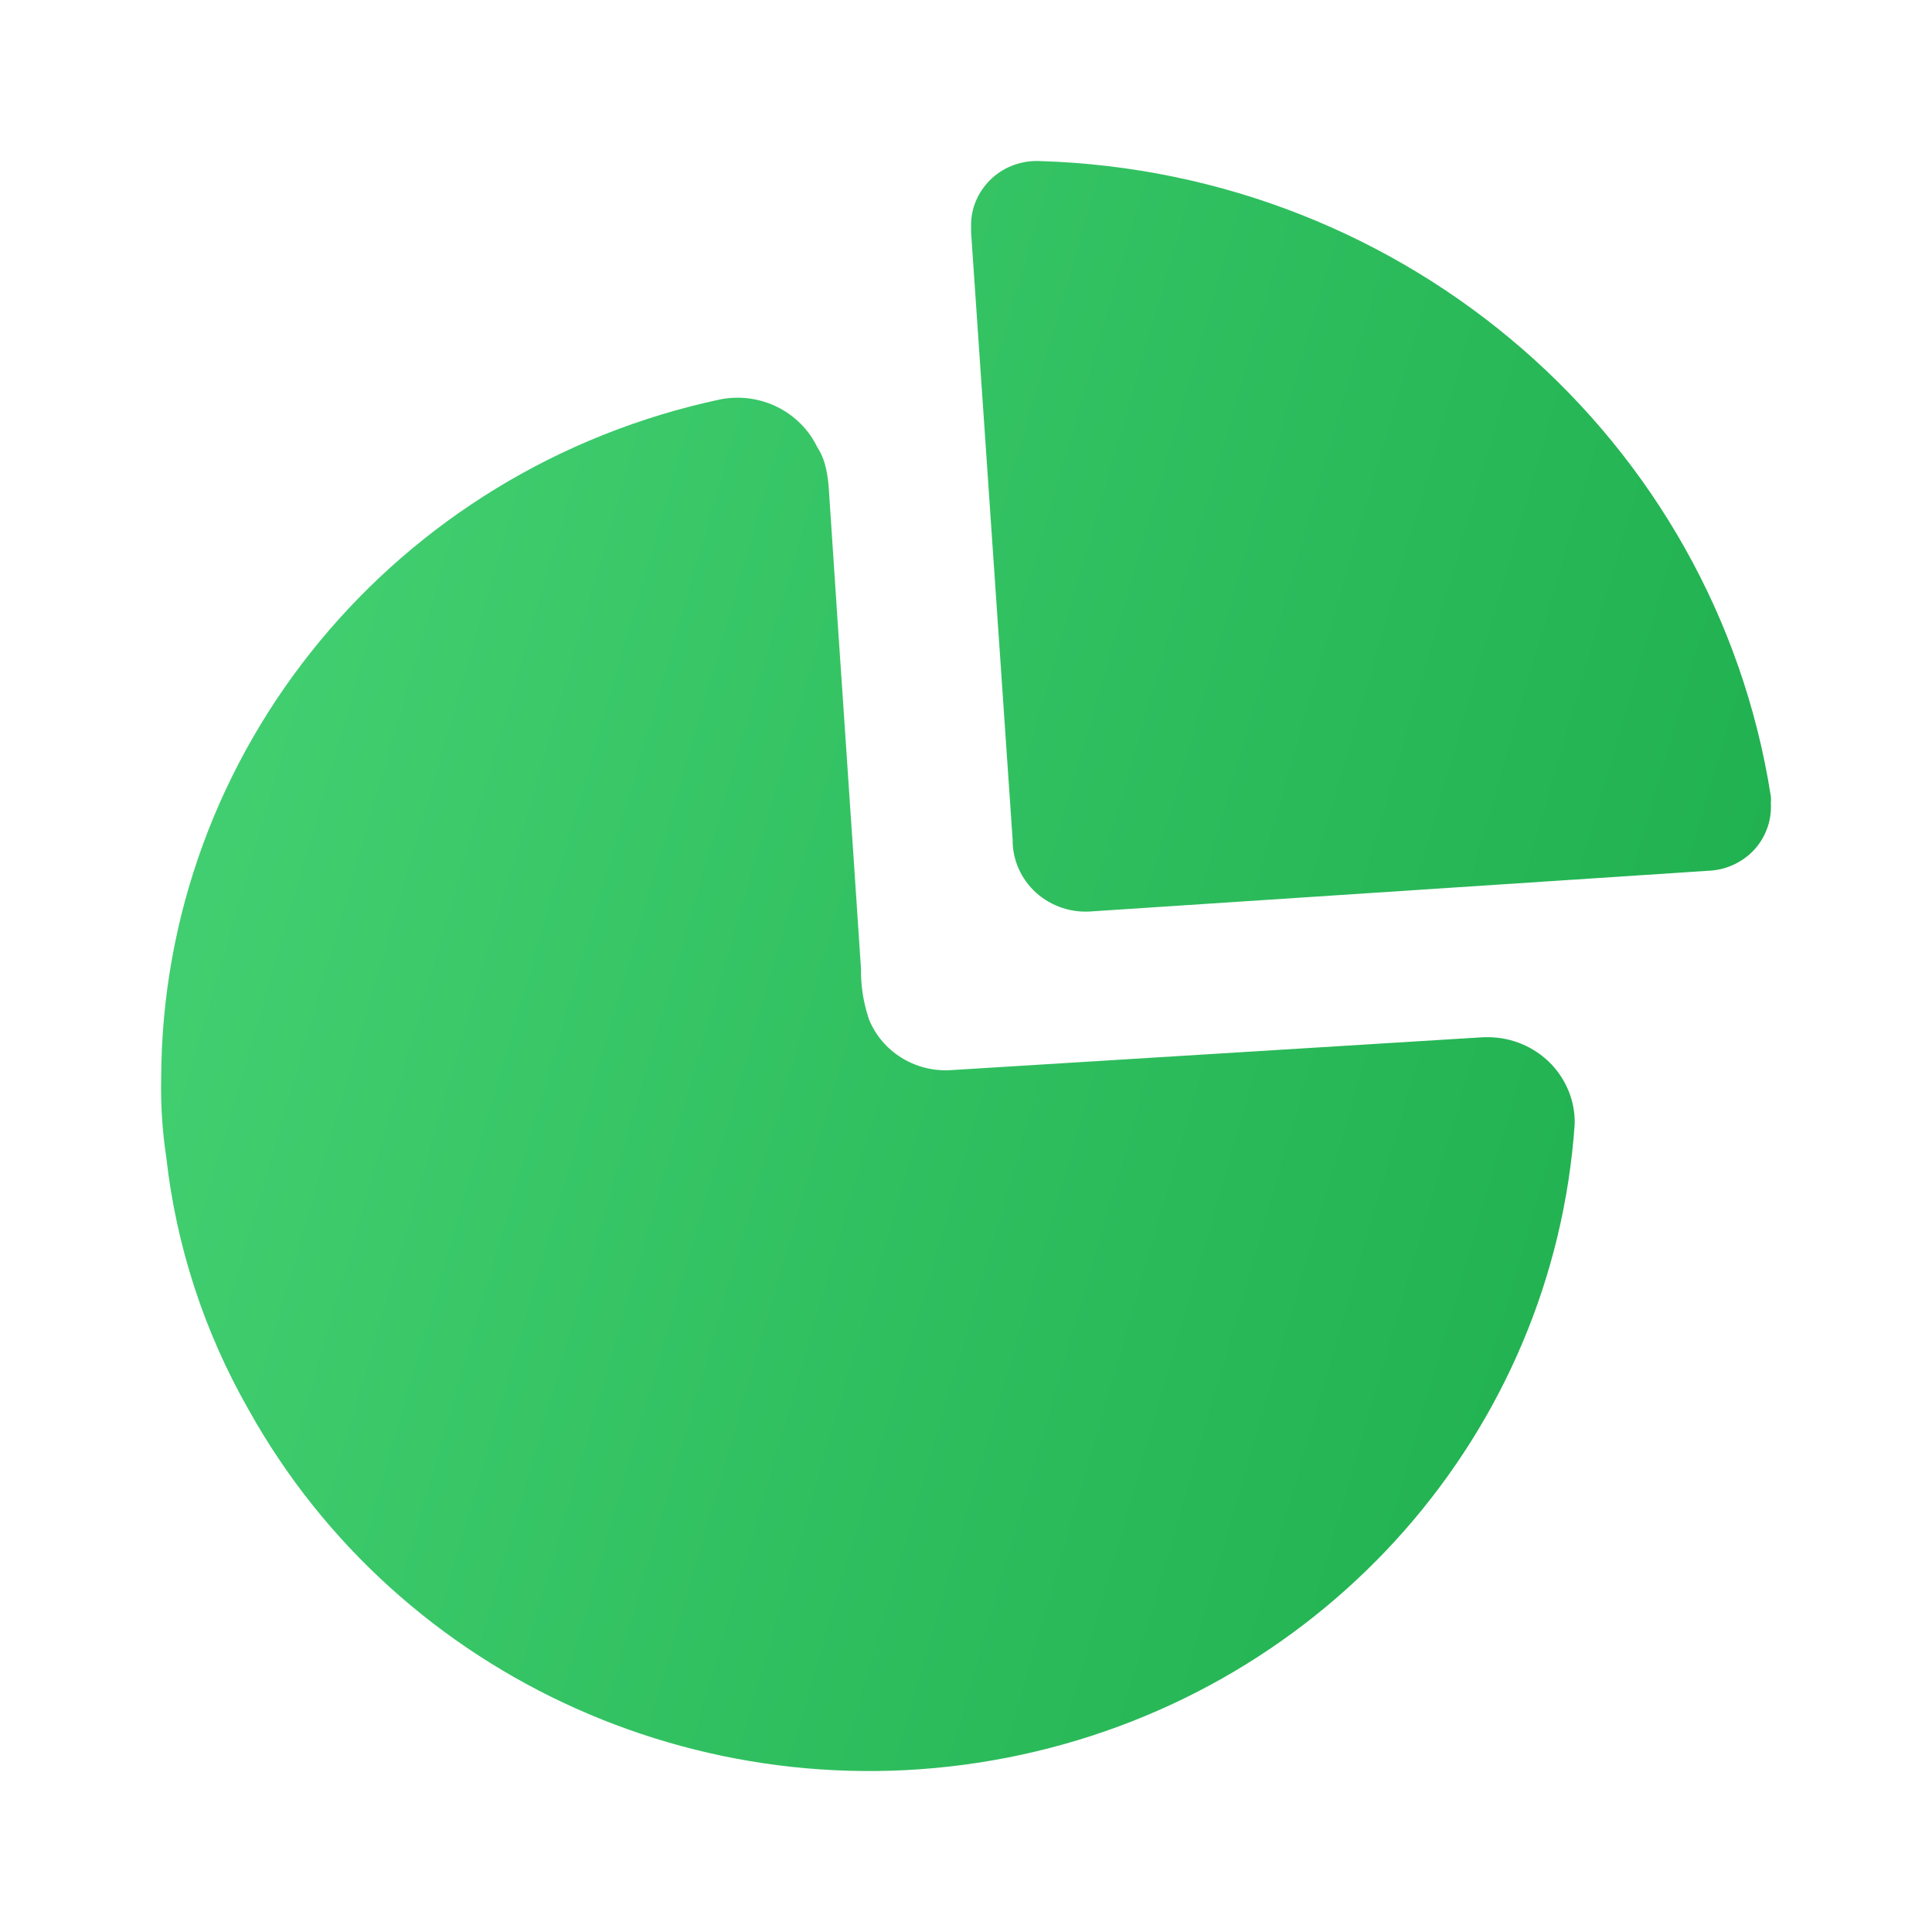
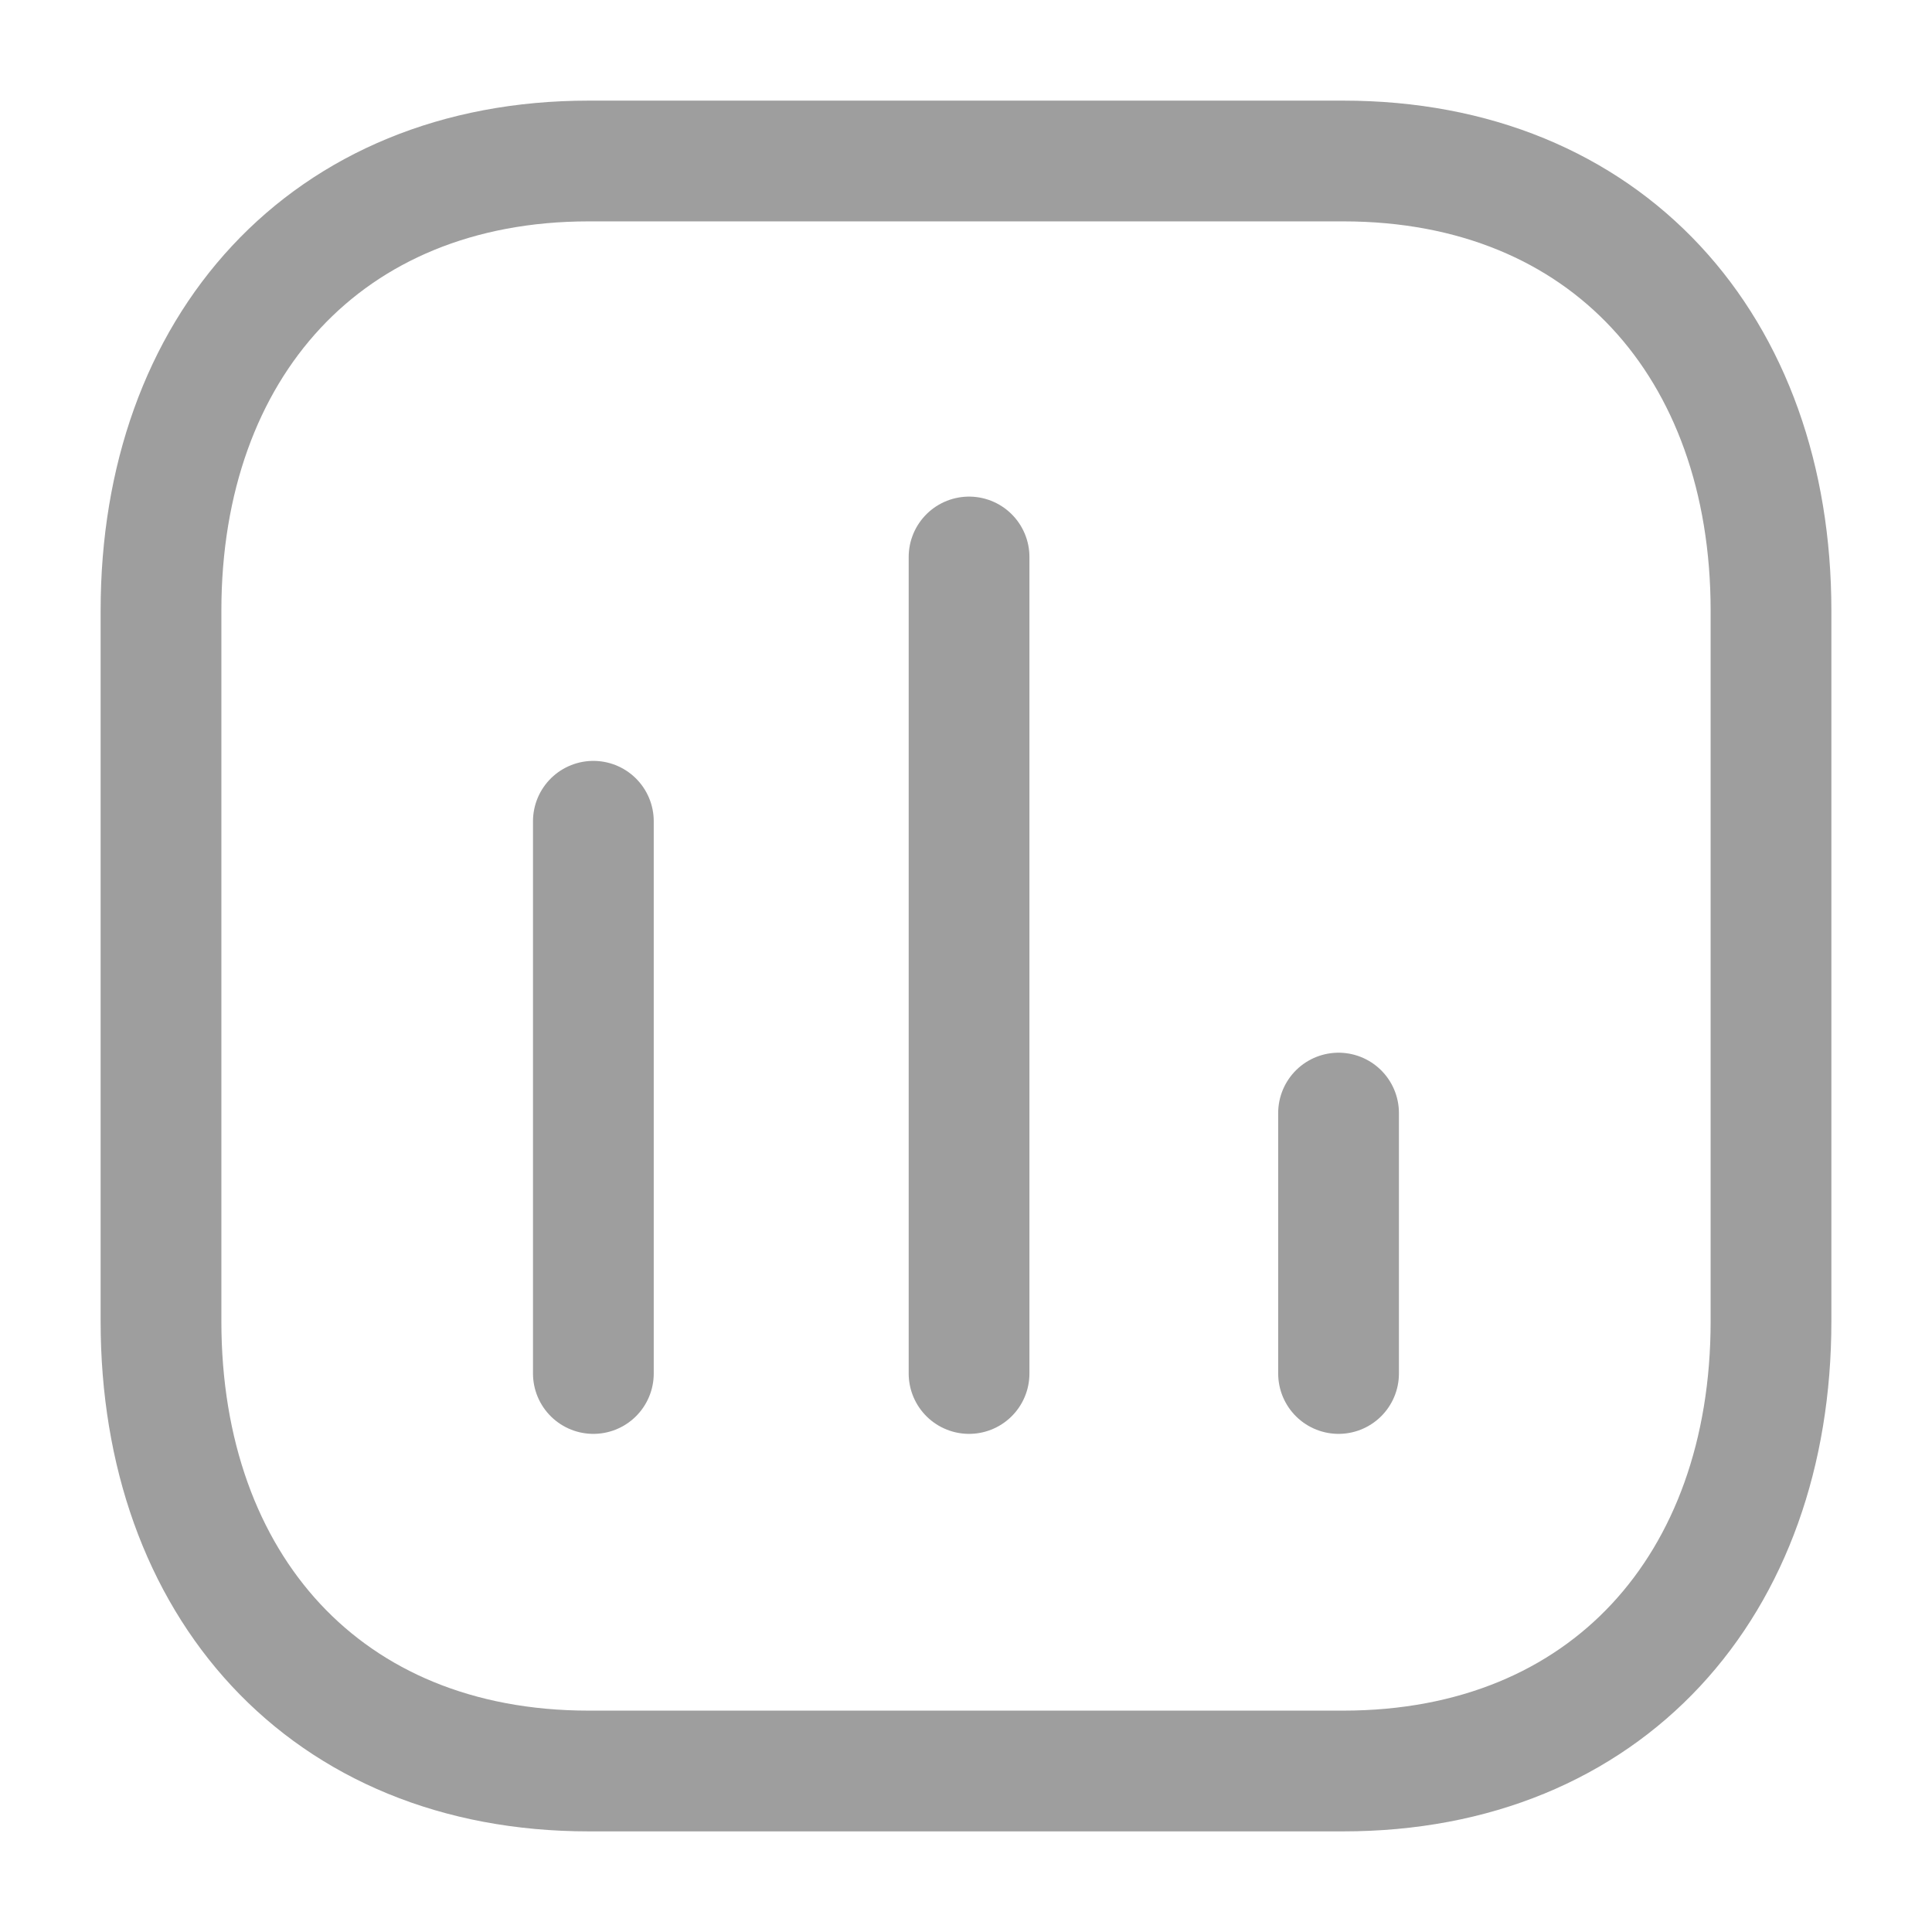
- <svg xmlns="http://www.w3.org/2000/svg" width="14" height="14" viewBox="0 0 14 14" fill="none">
-   <path fill-rule="evenodd" clip-rule="evenodd" d="M7.191 1.289C7.284 1.205 7.407 1.162 7.533 1.167C10.2 1.247 12.428 3.183 12.832 5.77C12.834 5.785 12.834 5.801 12.832 5.816C12.84 5.939 12.799 6.059 12.717 6.152C12.634 6.244 12.518 6.301 12.393 6.309L7.914 6.604C7.765 6.617 7.619 6.568 7.509 6.47C7.399 6.371 7.337 6.232 7.338 6.086L7.037 1.685V1.613C7.042 1.489 7.098 1.373 7.191 1.289ZM6.883 7.755L10.751 7.516H10.793C10.959 7.519 11.118 7.587 11.234 7.704C11.35 7.822 11.414 7.98 11.411 8.143C11.258 10.373 9.623 12.236 7.399 12.716C5.174 13.196 2.894 12.177 1.802 10.216C1.48 9.652 1.277 9.03 1.205 8.387C1.176 8.196 1.164 8.004 1.168 7.812C1.175 5.441 2.863 3.394 5.225 2.893C5.511 2.84 5.797 2.982 5.922 3.24C5.984 3.333 6 3.447 6.007 3.558C6.048 4.185 6.09 4.806 6.132 5.425C6.168 5.957 6.204 6.488 6.239 7.019C6.237 7.144 6.257 7.268 6.297 7.387C6.392 7.62 6.628 7.768 6.883 7.755Z" fill="url(#paint0_linear_1477_6810)" />
-   <defs>
-     <linearGradient id="paint0_linear_1477_6810" x1="12.834" y1="12.833" x2="-1.049" y2="8.808" gradientUnits="userSpaceOnUse">
-       <stop stop-color="#1BAC4B" />
-       <stop offset="1" stop-color="#46D375" />
-     </linearGradient>
-   </defs>
+ <svg xmlns="http://www.w3.org/2000/svg" width="24" height="24" viewBox="0 0 24 24" fill="none">
+   <path d="M7.371 10.202V17.062" stroke="#9E9E9E" stroke-width="1.5" stroke-linecap="round" stroke-linejoin="round" />
+   <path d="M12.038 6.919V17.062" stroke="#9E9E9E" stroke-width="1.5" stroke-linecap="round" stroke-linejoin="round" />
+   <path d="M16.628 13.827V17.062" stroke="#9E9E9E" stroke-width="1.5" stroke-linecap="round" stroke-linejoin="round" />
+   <path fill-rule="evenodd" clip-rule="evenodd" d="M16.686 2H7.314C4.048 2 2 4.312 2 7.585V16.415C2 19.688 4.038 22 7.314 22H16.686C19.962 22 22 19.688 22 16.415V7.585C22 4.312 19.962 2 16.686 2Z" stroke="#9E9E9E" stroke-width="1.5" stroke-linecap="round" stroke-linejoin="round" />
</svg>
